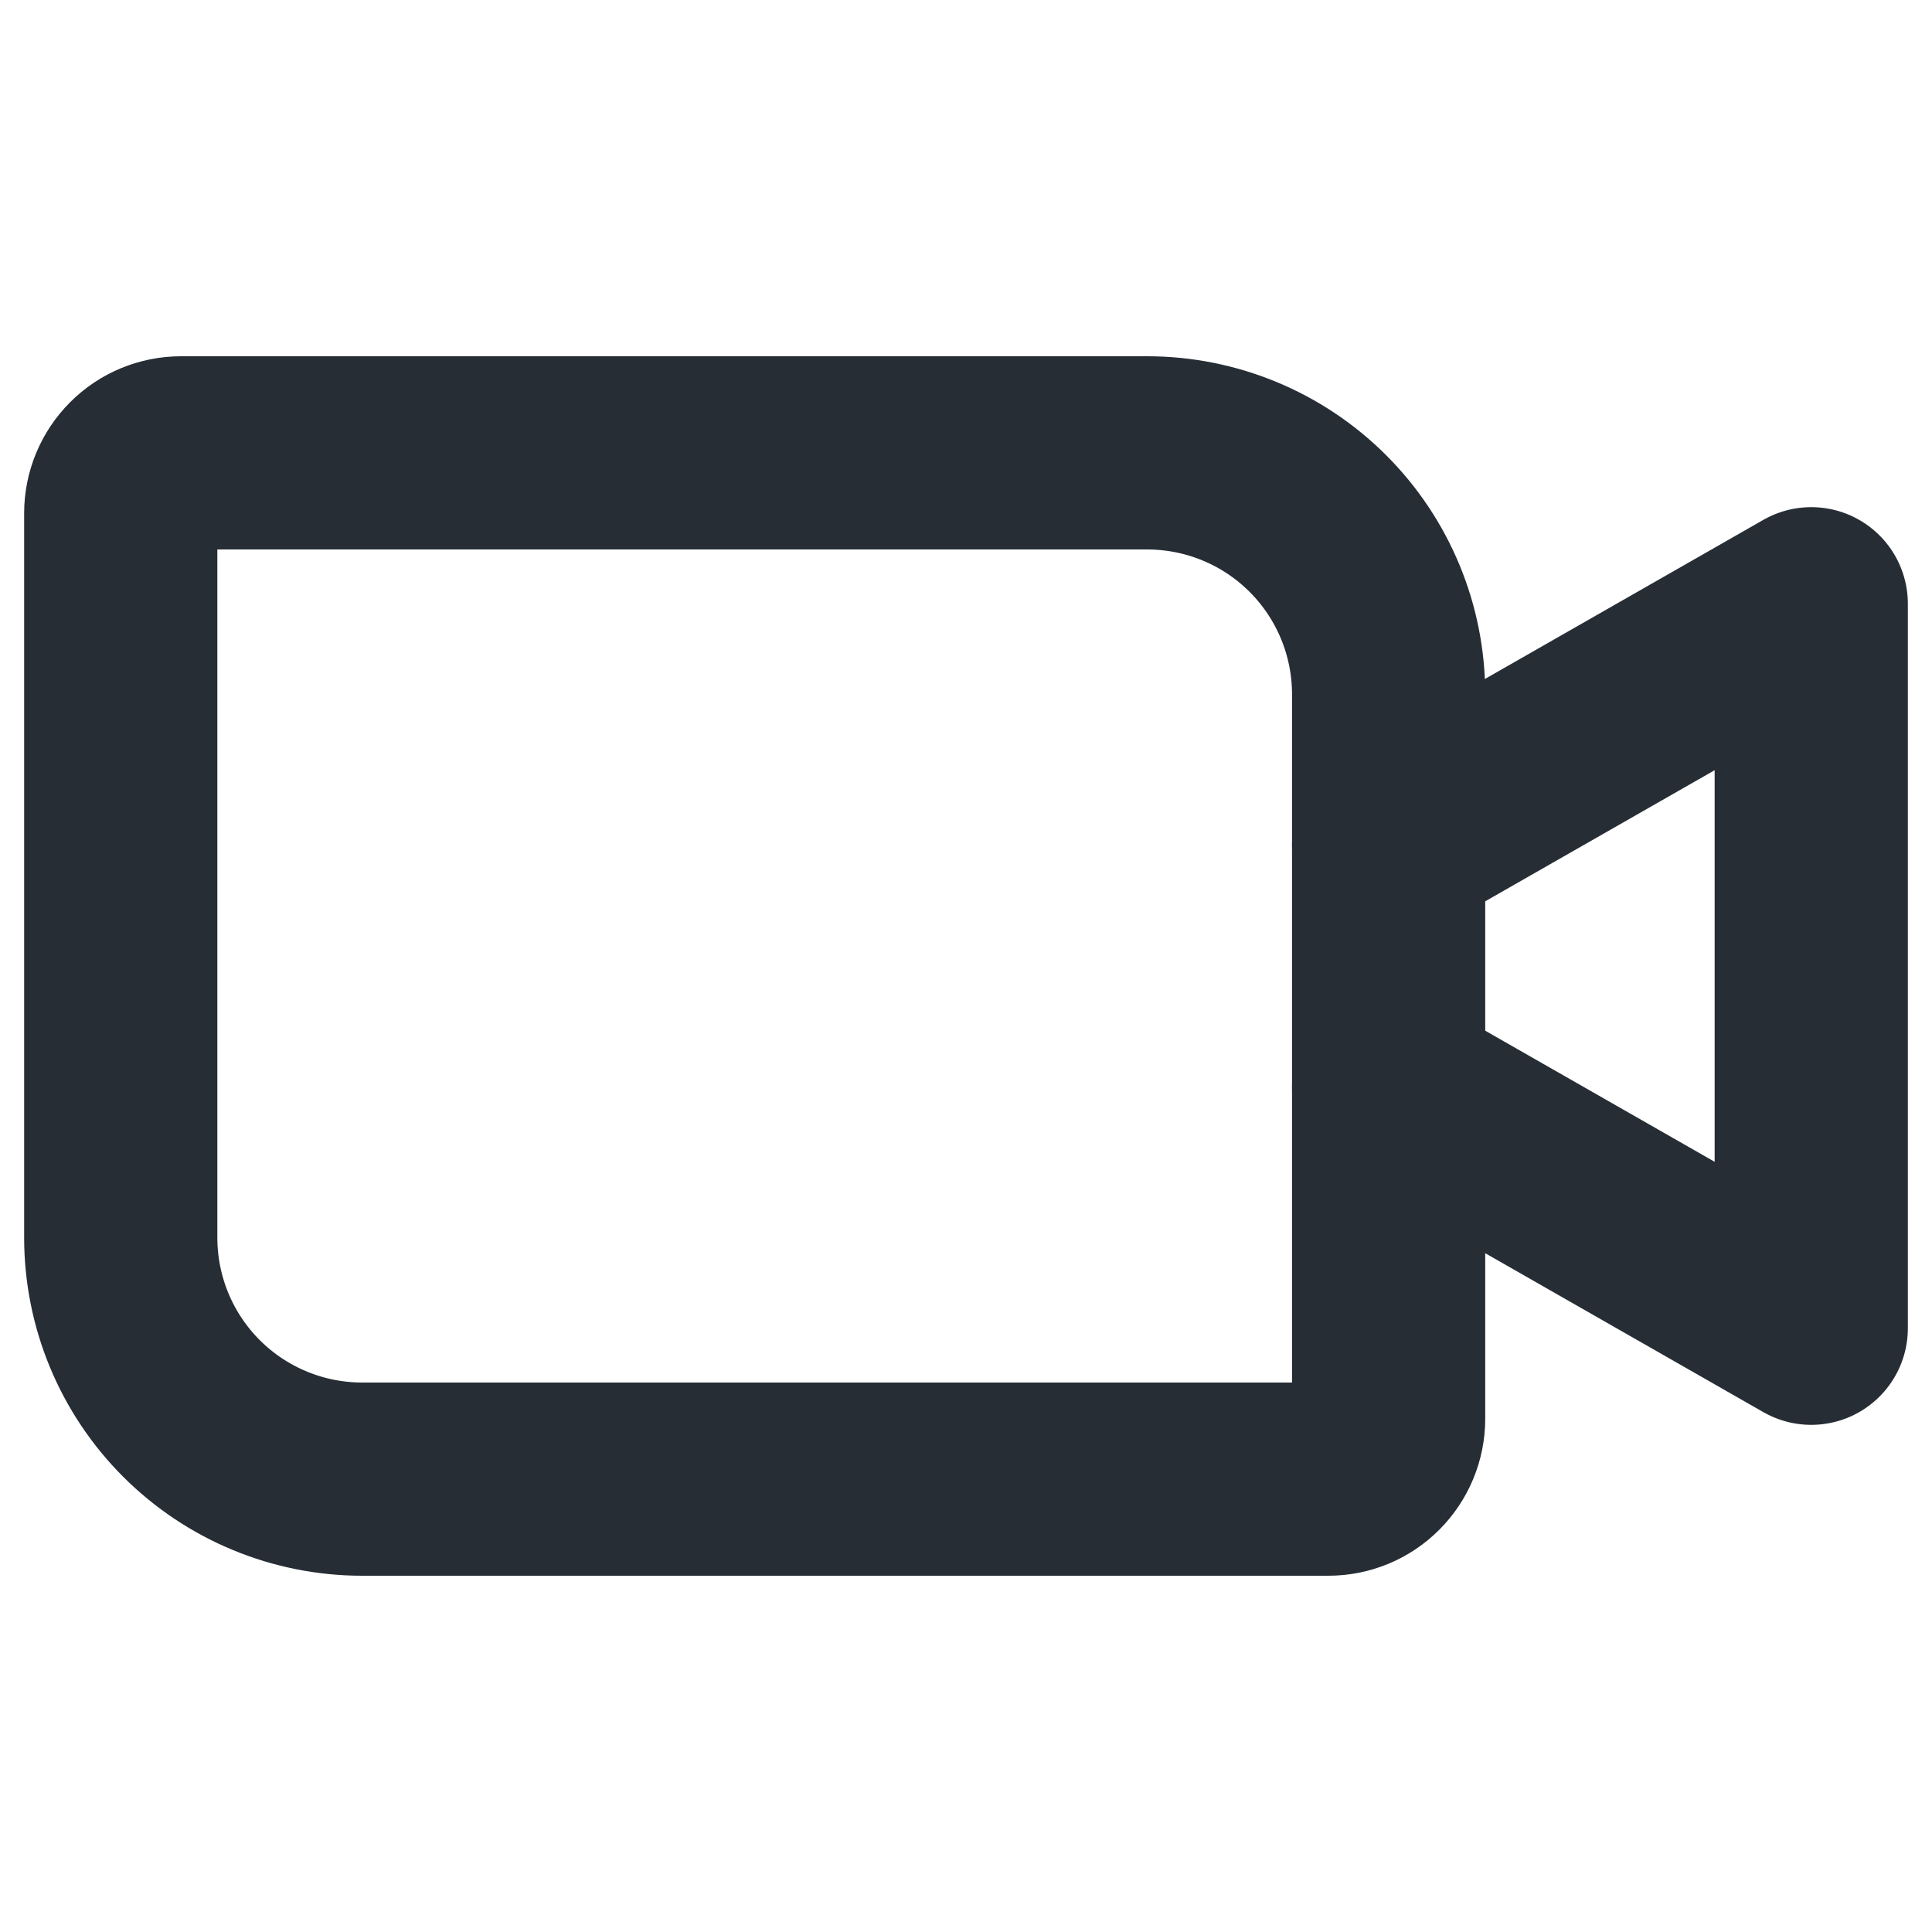
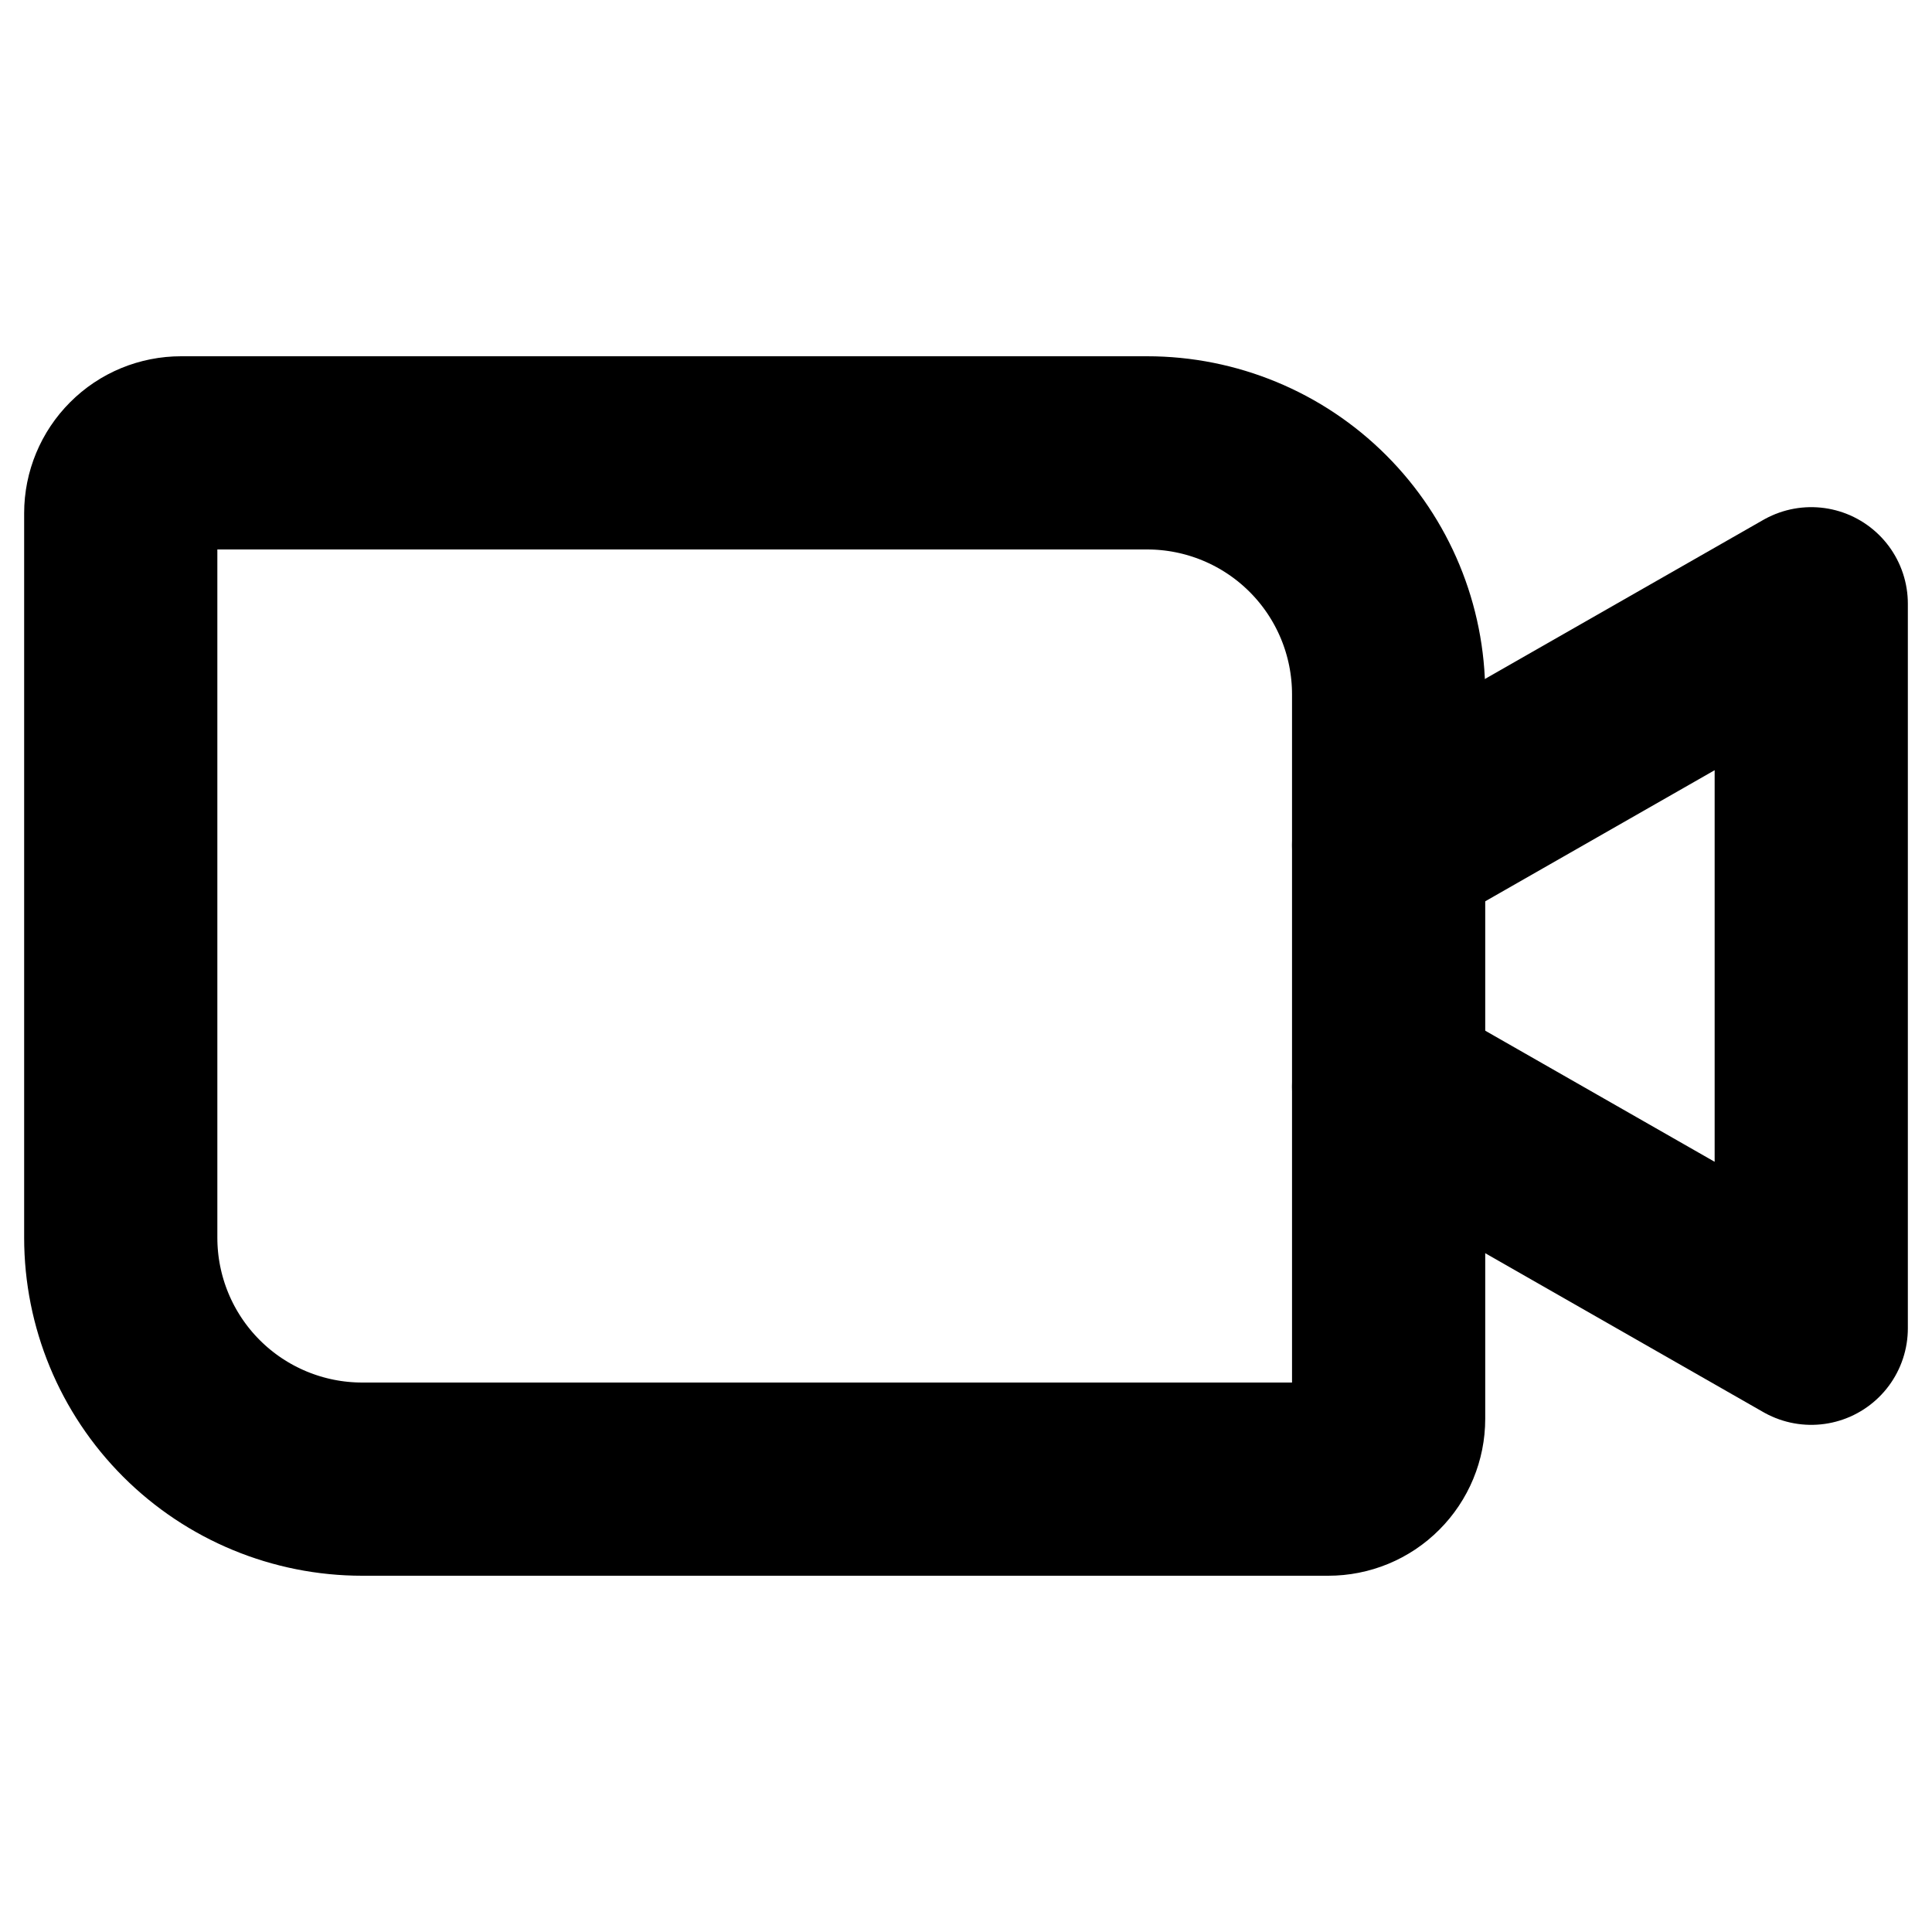
- <svg xmlns="http://www.w3.org/2000/svg" viewBox="0 0 20 20" fill="none">
-   <path d="M1.875 4.688H11.875C12.538 4.688 13.174 4.951 13.643 5.42C14.112 5.889 14.375 6.524 14.375 7.188V14.688C14.375 14.853 14.309 15.012 14.192 15.129C14.075 15.247 13.916 15.312 13.75 15.312H3.75C3.087 15.312 2.451 15.049 1.982 14.58C1.513 14.111 1.25 13.476 1.25 12.812V5.312C1.25 5.147 1.316 4.988 1.433 4.871C1.55 4.753 1.709 4.688 1.875 4.688V4.688Z" stroke="#262D35" stroke-width="2" stroke-linecap="round" stroke-linejoin="round" />
-   <path d="M14.375 8.75L18.75 6.25V13.75L14.375 11.25" stroke="#262D35" stroke-width="2" stroke-linecap="round" stroke-linejoin="round" />
+ <svg xmlns="http://www.w3.org/2000/svg" viewBox="0 0 20 20" fill="none" stroke="currentColor">
+   <path d="M1.875 4.688H11.875C12.538 4.688 13.174 4.951 13.643 5.42C14.112 5.889 14.375 6.524 14.375 7.188V14.688C14.375 14.853 14.309 15.012 14.192 15.129C14.075 15.247 13.916 15.312 13.75 15.312H3.75C3.087 15.312 2.451 15.049 1.982 14.58C1.513 14.111 1.25 13.476 1.25 12.812V5.312C1.25 5.147 1.316 4.988 1.433 4.871C1.55 4.753 1.709 4.688 1.875 4.688V4.688Z" stroke="currentColor" stroke-width="2" stroke-linecap="round" stroke-linejoin="round" />
+   <path d="M14.375 8.75L18.75 6.25V13.75L14.375 11.25" stroke="currentColor" stroke-width="2" stroke-linecap="round" stroke-linejoin="round" />
</svg>
